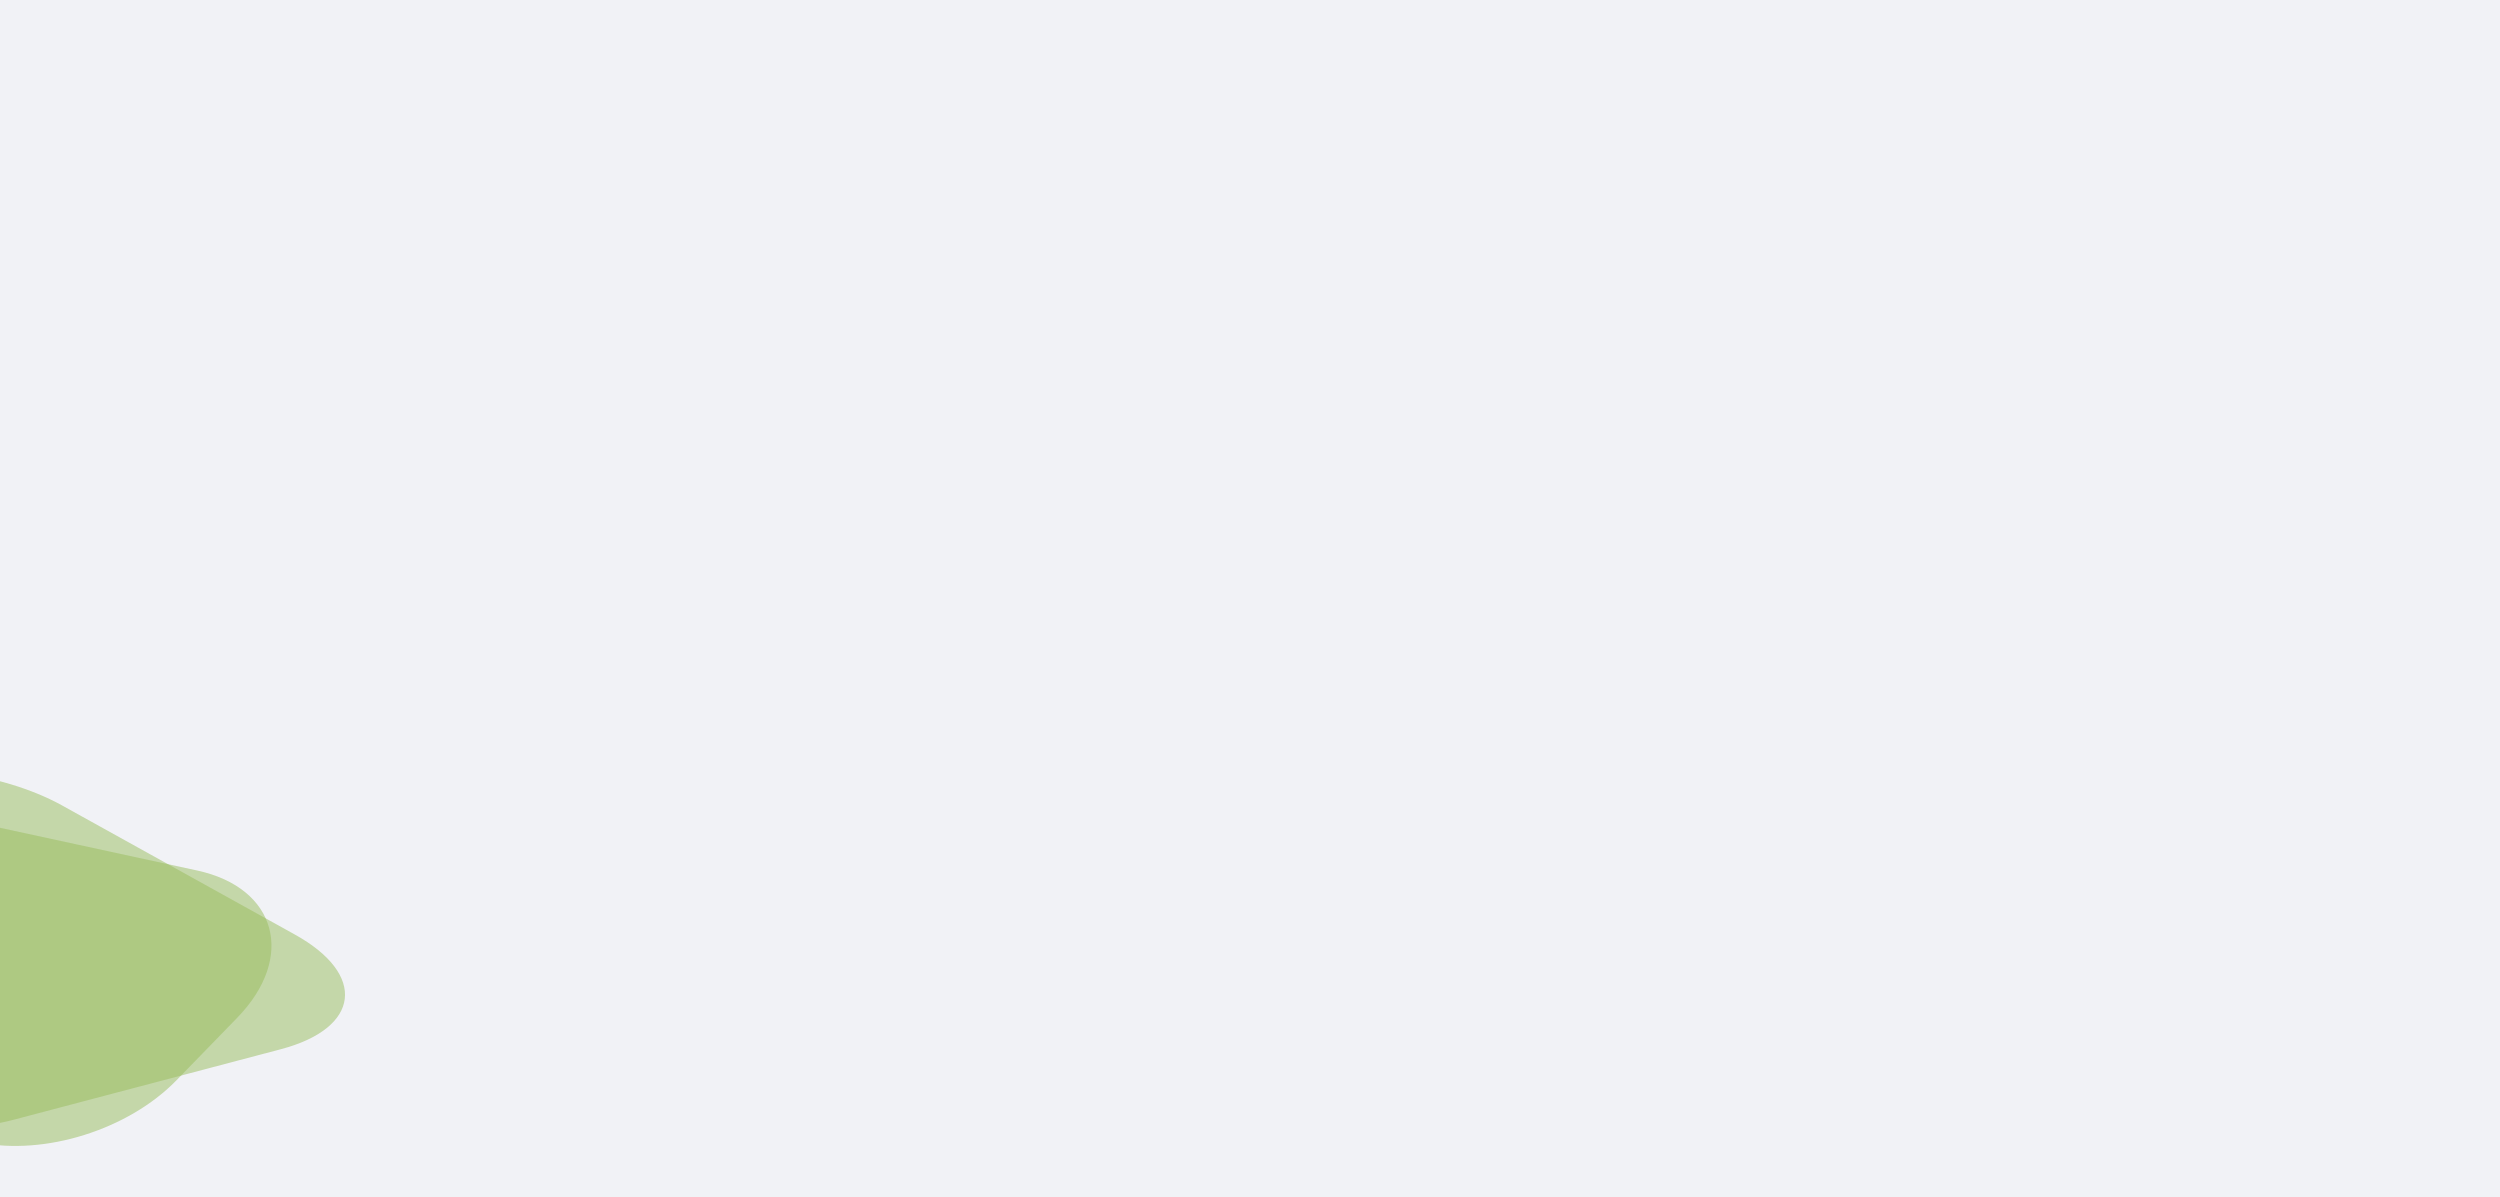
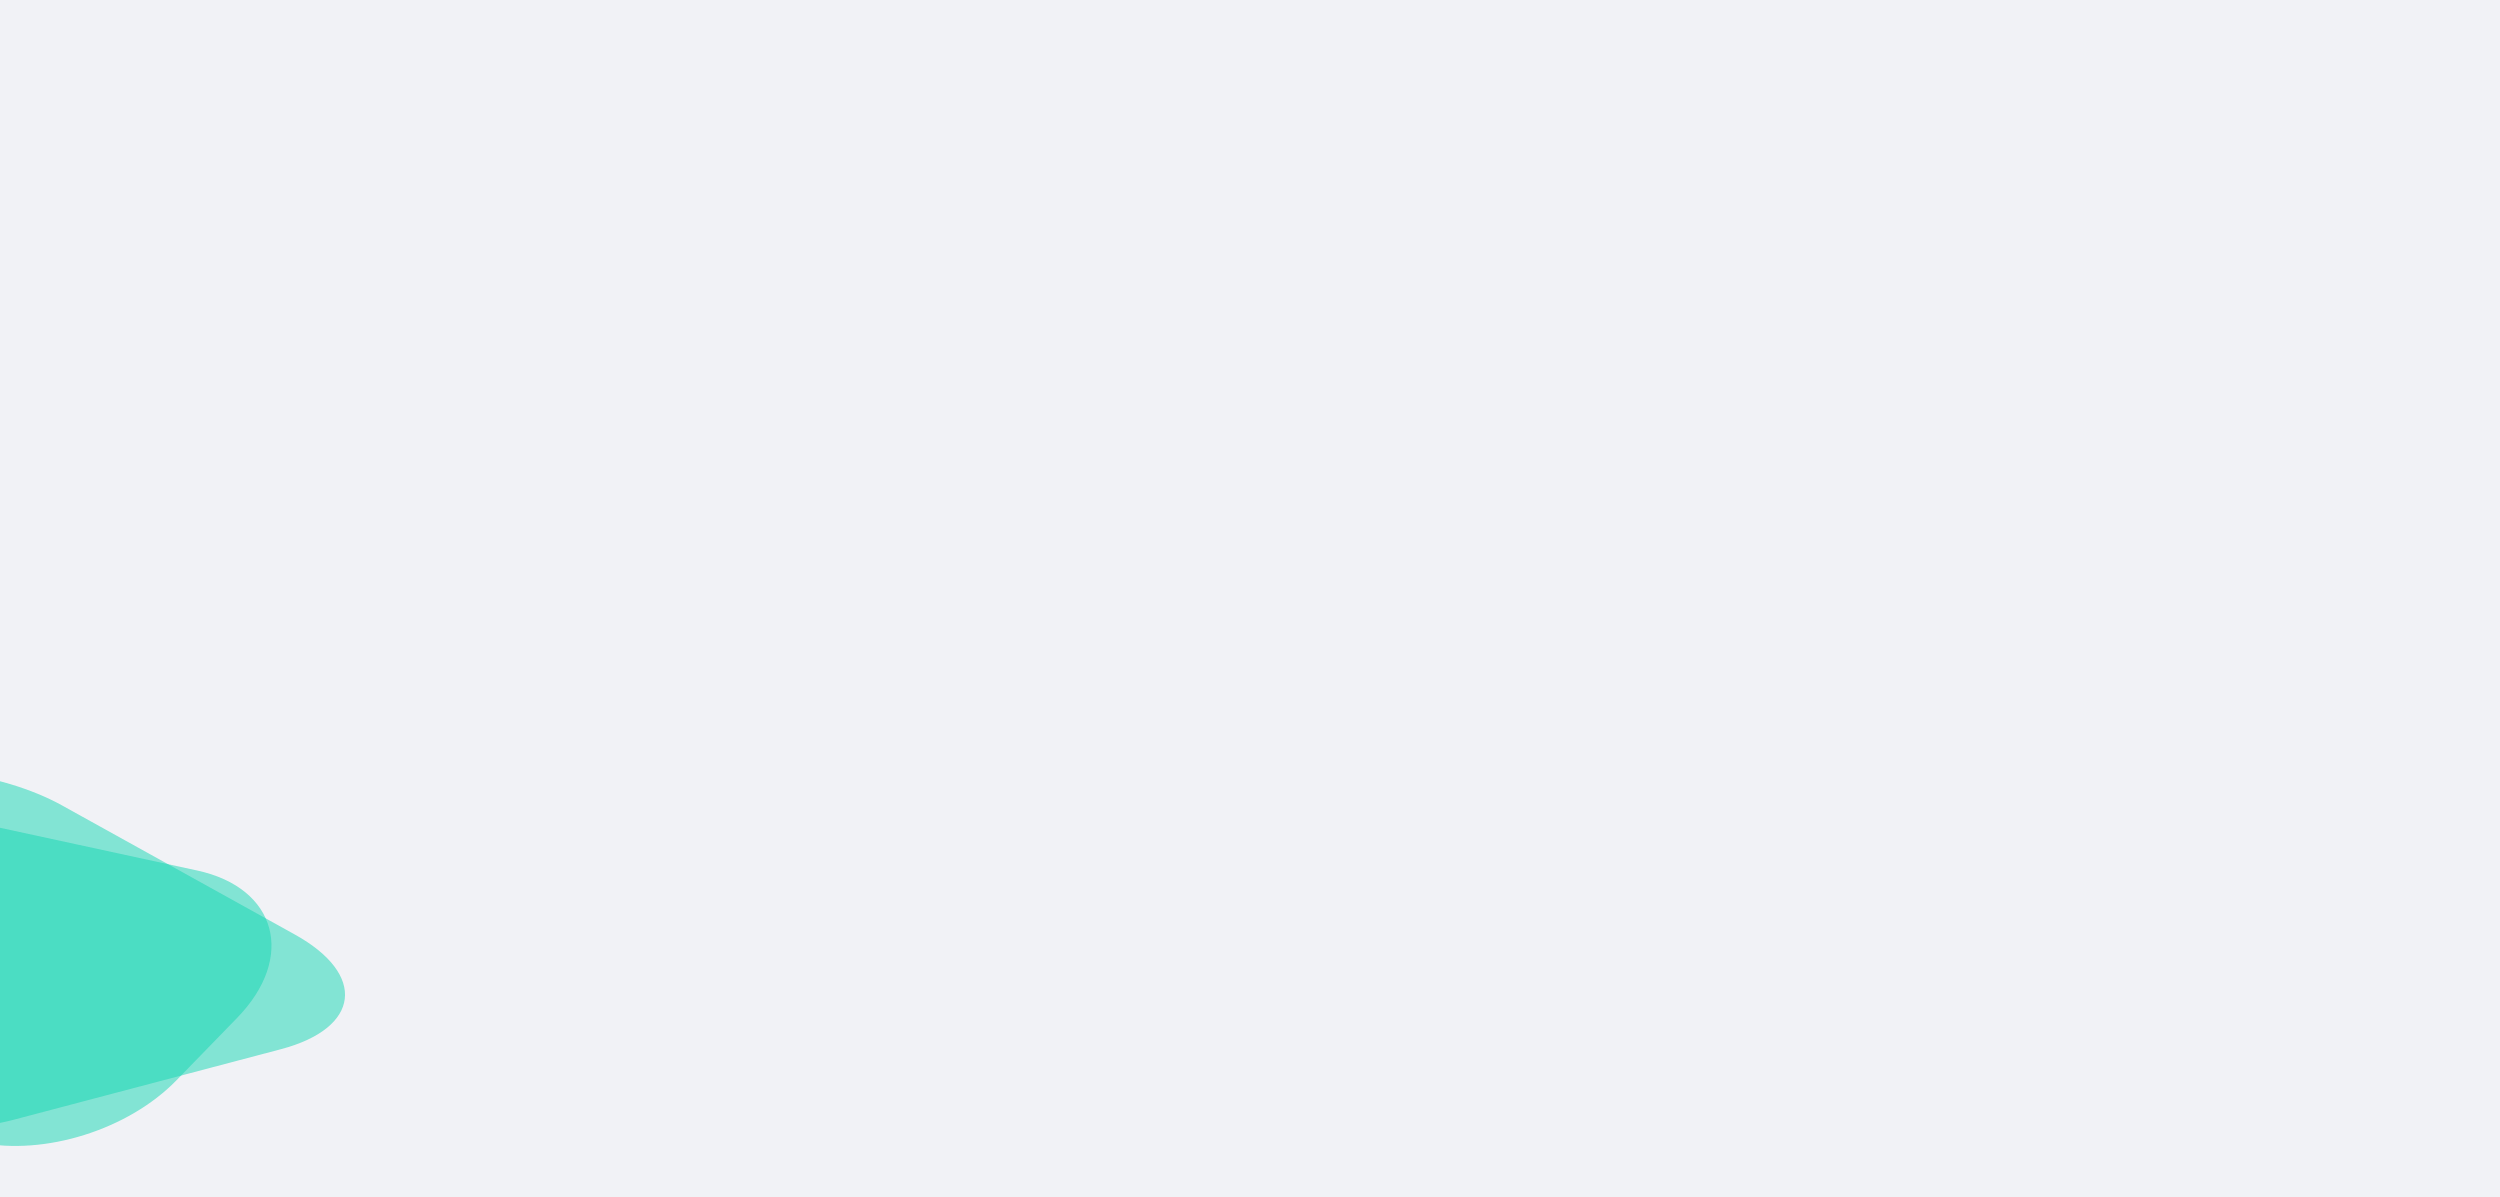
<svg xmlns="http://www.w3.org/2000/svg" width="1880" height="900" viewBox="0 0 1880 900" fill="none">
  <g clip-path="url(#clip0_706:1295)">
    <path d="M1880 0H0V900H1880V0Z" fill="#F1F2F6" />
-     <path opacity="0.5" d="M221.724 702.771C276.021 732.885 271.06 773.208 211.112 789.034L9.947 842.138C-40.246 855.388 -112.235 846.683 -158.508 821.769L-340.433 723.817C-397.02 693.349 -391.944 651.821 -329.723 636.194L-121.7 583.947C-70.793 571.161 1.171 580.449 46.655 605.676L221.724 702.771Z" fill="#97BC5C" />
-     <path opacity="0.5" d="M148.205 654.607C208.352 667.641 222.557 719.935 178.315 765.449L132.671 812.405C96.632 849.479 33.527 869.323 -15.743 859.073L-313.328 797.167C-375.53 784.227 -389.243 729.773 -341.912 683.661L-292.01 635.043C-255.199 599.18 -193.228 580.615 -145.123 591.04L148.205 654.607Z" fill="#97BC5C" />
+     <path opacity="0.5" d="M221.724 702.771C276.021 732.885 271.06 773.208 211.112 789.034L9.947 842.138C-40.246 855.388 -112.235 846.683 -158.508 821.769L-340.433 723.817C-397.02 693.349 -391.944 651.821 -329.723 636.194L-121.7 583.947C-70.793 571.161 1.171 580.449 46.655 605.676L221.724 702.771Z" fill="#13d5b1" />
+     <path opacity="0.5" d="M148.205 654.607C208.352 667.641 222.557 719.935 178.315 765.449L132.671 812.405C96.632 849.479 33.527 869.323 -15.743 859.073L-313.328 797.167C-375.53 784.227 -389.243 729.773 -341.912 683.661L-292.01 635.043C-255.199 599.18 -193.228 580.615 -145.123 591.04L148.205 654.607Z" fill="#13d5b1" />
  </g>
  <defs>
    <clipPath id="clip0_706:1295">
      <rect width="1880" height="900" fill="white" />
    </clipPath>
  </defs>
</svg>
